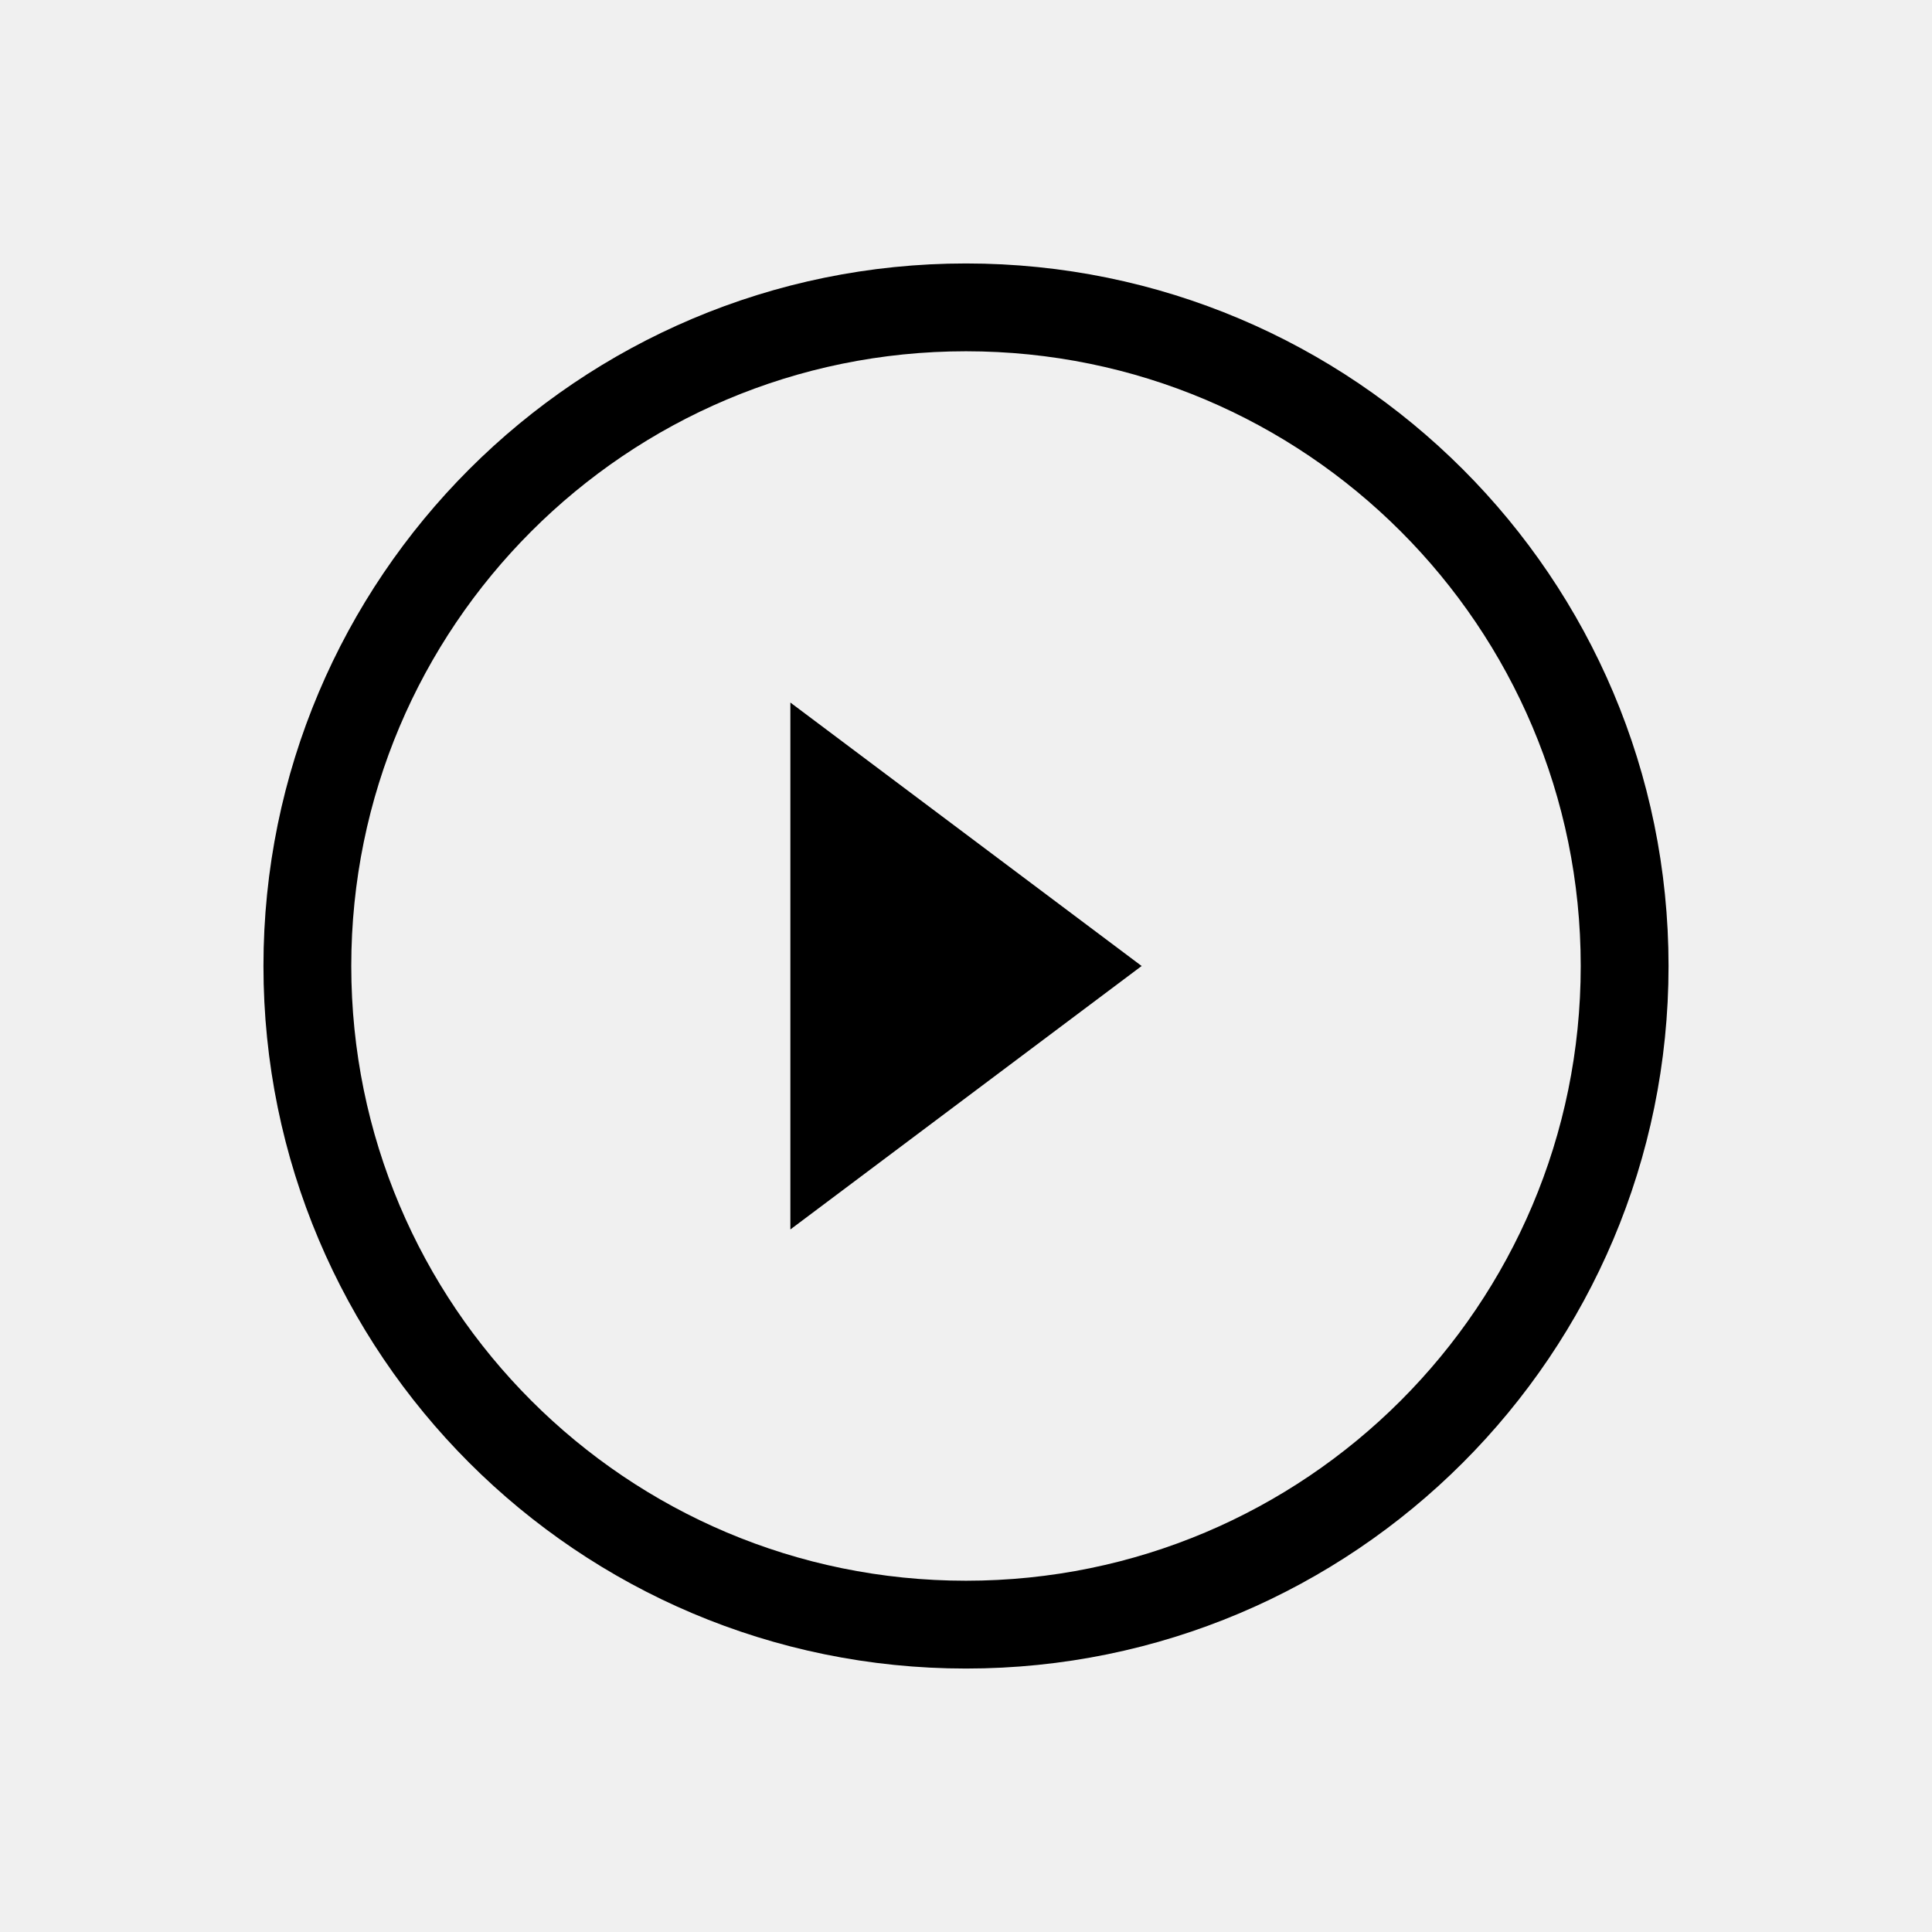
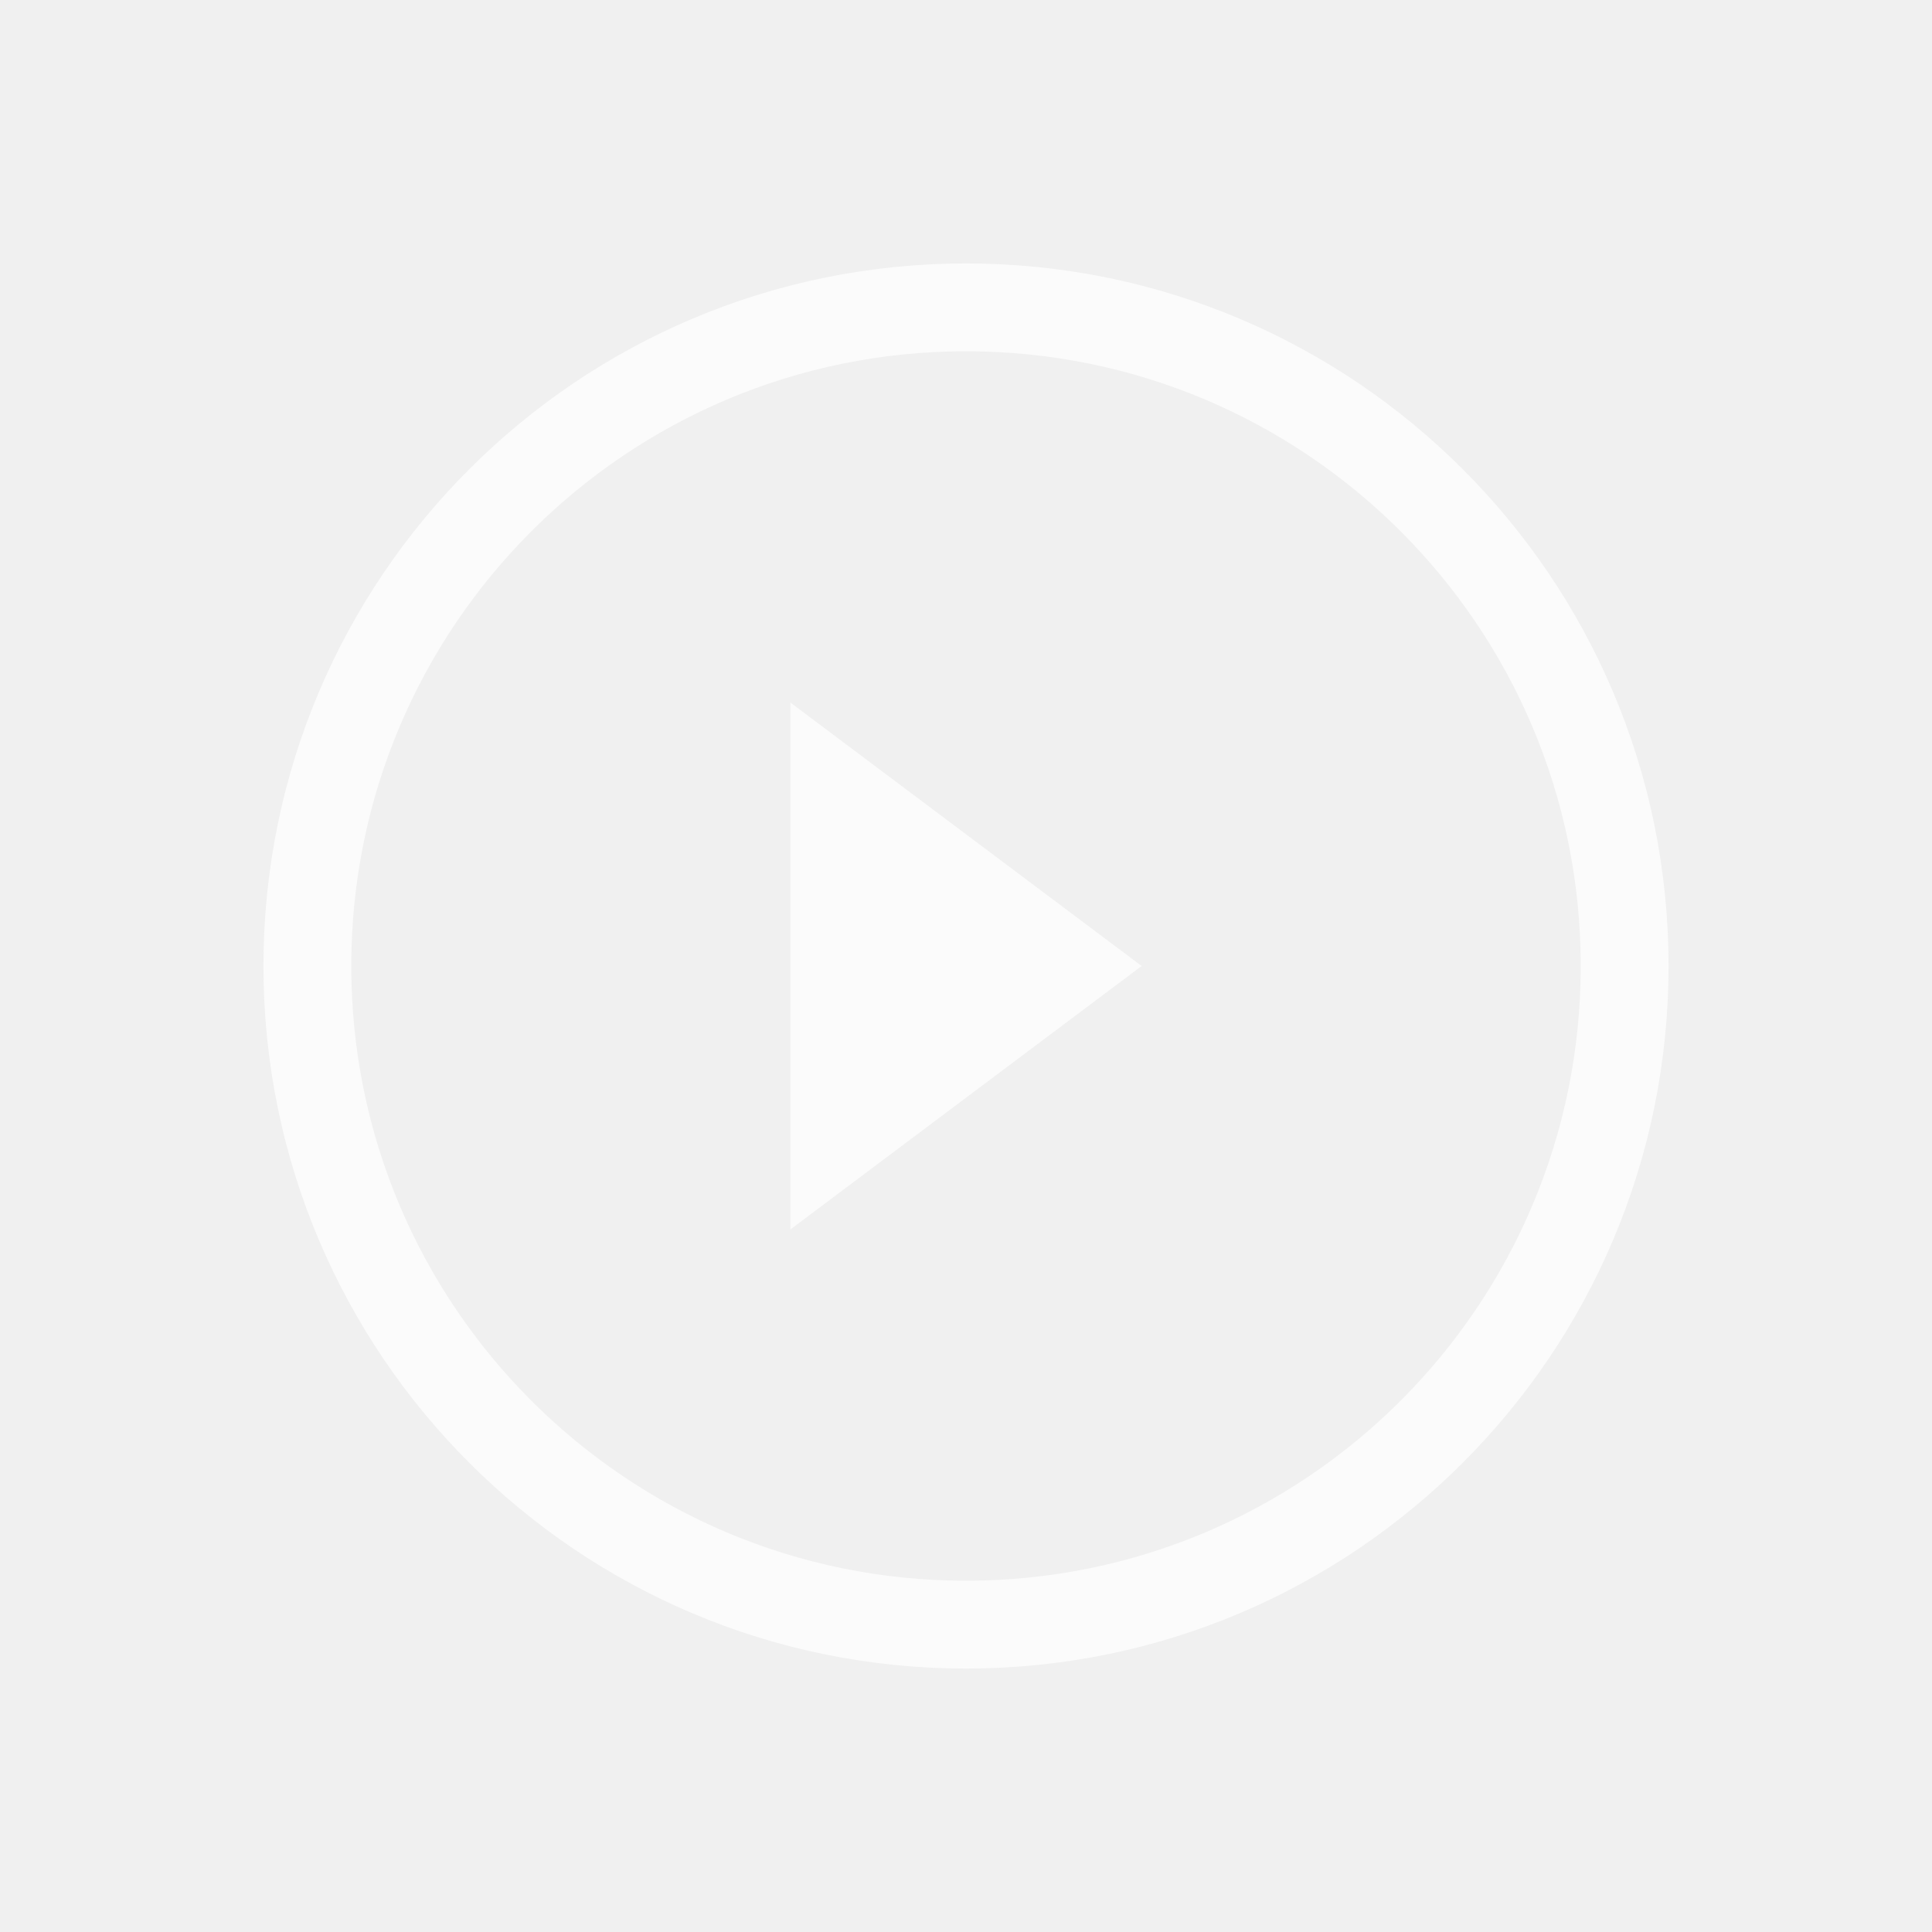
<svg xmlns="http://www.w3.org/2000/svg" id="svg67" viewBox="0 0 22 22" version="1.1" height="22" width="22">
  <defs id="defs3">
    <style type="text/css" id="current-color-scheme">.ColorScheme-Text { color:#dedede; } .ColorScheme-Highlight { color:#5294e2; } .ColorScheme-ButtonBackground { color:#dedede; }</style>
  </defs>
  <g id="media-record" transform="translate(22,-1055.4)" style="fill:#000000">
    <rect y="1030.4" width="22" height="22" opacity="0.001" id="rect5" x="0" />
-     <path class="ColorScheme-Highlight" d="m 11,1035.4 c -3.311,0 -6,2.689 -6,6 0,3.311 2.689,6 6,6 3.311,0 6,-2.689 6,-6 0,-3.311 -2.689,-6 -6,-6 z" enable-background="new" id="path7" style="fill:#ff3232;fill-opacity:1" />
+     <path class="ColorScheme-Highlight" d="m 11,1035.4 c -3.311,0 -6,2.689 -6,6 0,3.311 2.689,6 6,6 3.311,0 6,-2.689 6,-6 0,-3.311 -2.689,-6 -6,-6 z" enable-background="new" fill="#f96060" id="path7" style="fill:#ff3232;fill-opacity:1" />
  </g>
  <g id="media-playback-stop" transform="translate(44,-1055.4)" style="fill:#000000">
    <rect y="1030.4" width="22" height="22" opacity="0.001" id="rect10" x="0" />
-     <path class="ColorScheme-Text" d="m 5,1035.4 v 12 h 12 v -12 z" enable-background="new" id="path12" style="fill:#000000;fill-opacity:1" />
+     <path class="ColorScheme-Text" d="m 5,1035.4 v 12 h 12 v -12 z" enable-background="new" fill="#dedede" id="path12" style="fill:#fbfbfb;fill-opacity:1" />
  </g>
  <g id="media-skip-forward" transform="translate(66,-1055.4)" style="fill:#000000">
    <rect y="1030.4" width="22" height="22" opacity="0.001" id="rect15" x="0" />
-     <path class="ColorScheme-Text" d="m 19,1037.4 v 8 h -2 v -8 z m -2,4 -7,4 v -8 z m -7,0 -7,4 v -8 z" enable-background="new" id="path17" style="fill:#000000;fill-opacity:1" />
+     <path class="ColorScheme-Text" d="m 19,1037.4 v 8 h -2 v -8 z m -2,4 -7,4 v -8 z m -7,0 -7,4 v -8 z" enable-background="new" fill="#dedede" id="path17" style="fill:#fbfbfb;fill-opacity:1" />
  </g>
  <g id="media-skip-backward" transform="matrix(-1,0,0,1,110,-1055.4)" style="fill:#000000">
    <rect y="1030.4" width="22" height="22" opacity="0.001" id="rect20" x="0" />
-     <path class="ColorScheme-Text" d="m 19,1037.4 v 8 h -2 v -8 z m -2,4 -7,4 v -8 z m -7,0 -7,4 v -8 z" enable-background="new" id="path22" style="fill:#000000;fill-opacity:1" />
+     <path class="ColorScheme-Text" d="m 19,1037.4 v 8 h -2 v -8 z m -2,4 -7,4 v -8 z m -7,0 -7,4 v -8 z" enable-background="new" fill="#dedede" id="path22" style="fill:#fbfbfb;fill-opacity:1" />
  </g>
  <g id="media-seek-forward" transform="translate(110,-1055.4)" style="fill:#000000">
    <rect y="1030.4" width="22" height="22" opacity="0.001" id="rect25" x="0" />
-     <path class="ColorScheme-Text" d="m 11,1037.4 7,4 -7,4 z m 0,4 -7,4 v -8 z" enable-background="new" id="path27" style="fill:#000000;fill-opacity:1" />
+     <path class="ColorScheme-Text" d="m 11,1037.4 7,4 -7,4 z m 0,4 -7,4 v -8 z" enable-background="new" fill="#dedede" id="path27" style="fill:#fbfbfb;fill-opacity:1" />
  </g>
  <g id="media-seek-backward" transform="matrix(-1,0,0,1,154,-1055.4)" style="fill:#000000">
    <rect y="1030.4" width="22" height="22" opacity="0.001" id="rect30" x="0" />
-     <path class="ColorScheme-Text" d="m 11,1037.4 7,4 -7,4 z m 0,4 -7,4 v -8 z" enable-background="new" id="path32" style="fill:#000000;fill-opacity:1" />
+     <path class="ColorScheme-Text" d="m 11,1037.4 7,4 -7,4 z m 0,4 -7,4 v -8 z" enable-background="new" fill="#dedede" id="path32" style="fill:#fbfbfb;fill-opacity:1" />
  </g>
  <g id="media-eject" transform="translate(-44,-1055.4)" style="fill:#000000">
    <rect y="1030.4" width="22" height="22" opacity="0.001" id="rect35" x="0" />
-     <path class="ColorScheme-Text" d="m 11,1036.4 -5,5 v 1 h 10 v -1 z m -5,8 v 2 h 10 v -2 z" color="#dedede" display="block" id="path37" style="fill:#000000;fill-opacity:1" />
+     <path class="ColorScheme-Text" d="m 11,1036.4 -5,5 v 1 h 10 v -1 z m -5,8 v 2 h 10 v -2 z" color="#dedede" display="block" fill="#dedede" id="path37" style="fill:#fbfbfb;fill-opacity:1" />
  </g>
  <g id="media-playback-pause" transform="translate(-22,-1055.4)" style="fill:#000000">
    <rect y="1030.4" width="22" height="22" opacity="0.001" id="rect40" x="0" />
-     <path class="ColorScheme-Text" d="m 5,1035.4 v 12 h 4 v -12 z m 8,0 v 12 h 4 v -12 z" enable-background="new" id="path42" style="fill:#000000;fill-opacity:1" />
+     <path class="ColorScheme-Text" d="m 5,1035.4 v 12 h 4 v -12 z m 8,0 v 12 h 4 v -12 z" enable-background="new" fill="#dedede" id="path42" style="fill:#fbfbfb;fill-opacity:1" />
  </g>
  <g id="media-playback-start" transform="translate(0,-1055.4)" style="fill:#000000">
    <rect y="1030.4" width="22" height="22" opacity="0.001" id="rect45" x="0" />
-     <path class="ColorScheme-Text" d="m 6,1035.4 v 12 l 11,-6 -9.899,-5.4 z" enable-background="new" id="path47" style="fill:#000000;fill-opacity:1" />
+     <path class="ColorScheme-Text" d="m 6,1035.4 v 12 l 11,-6 -9.899,-5.4 z" enable-background="new" fill="#dedede" id="path47" style="fill:#fbfbfb;fill-opacity:1" />
  </g>
  <g id="media-playback-paused" transform="translate(-25,-28)">
    <rect style="color:#dedede;stroke-width:1.5" x="1" y="28" width="22" height="22" fill="#ed1515" fill-opacity="0.004" opacity="0.01" id="rect50" />
-     <circle style="fill:none;fill-opacity:1;stroke:#000000;stroke-width:1;stroke-linecap:round;stroke-linejoin:round;stroke-miterlimit:4;stroke-dasharray:none;stroke-opacity:1;paint-order:stroke fill markers" id="circle901" cx="12" cy="39" r="7.5" />
-     <rect style="fill:#000000;stroke-width:1;stroke-linecap:round;stroke-linejoin:round;stroke-miterlimit:4;stroke-dasharray:none" id="rect967" width="1" height="6" x="10" y="36" ry="0.5" />
-     <rect style="fill:#000000;stroke-width:1;stroke-linecap:round;stroke-linejoin:round;stroke-miterlimit:4;stroke-dasharray:none" id="rect1068" width="1" height="6" x="13" y="36" ry="0.5" />
+     <circle style="fill:none;fill-opacity:1;stroke:#fbfbfb;stroke-width:1;stroke-linecap:round;stroke-linejoin:round;stroke-miterlimit:4;stroke-dasharray:none;stroke-opacity:1;paint-order:stroke fill markers" id="circle901" cx="12" cy="39" r="7.5" />
+     <rect style="fill:#ffffff;stroke-width:1;stroke-linecap:round;stroke-linejoin:round;stroke-miterlimit:4;stroke-dasharray:none" id="rect967" width="1" height="6" x="10" y="36" ry="0.5" />
+     <rect style="fill:#ffffff;stroke-width:1;stroke-linecap:round;stroke-linejoin:round;stroke-miterlimit:4;stroke-dasharray:none" id="rect1068" width="1" height="6" x="13" y="36" ry="0.5" />
  </g>
  <g id="media-playback-playing" transform="translate(-25,-28)">
    <rect style="color:#dedede;stroke-width:1.5" x="25" y="28" width="22" height="22" fill="#ed1515" fill-opacity="0.004" opacity="0.01" id="rect55" />
-     <path d="m 34,36 v 6 l 4,-3 z" style="fill:#000000;fill-opacity:1;stroke:none;stroke-width:1;stroke-linecap:round;stroke-miterlimit:4;stroke-dasharray:none;stroke-opacity:1" id="rect932" />
-     <circle style="fill:none;fill-opacity:1;stroke:#000000;stroke-width:1;stroke-linecap:round;stroke-linejoin:round;stroke-miterlimit:4;stroke-dasharray:none;stroke-opacity:1;paint-order:stroke fill markers" id="circle1152" cx="36" cy="39" r="7.5" />
+     <path d="m 34,36 v 6 l 4,-3 z" style="fill:#fbfbfb;fill-opacity:1;stroke:none;stroke-width:1;stroke-linecap:round;stroke-miterlimit:4;stroke-dasharray:none;stroke-opacity:1" id="rect932" />
+     <circle style="fill:none;fill-opacity:1;stroke:#fbfbfb;stroke-width:1;stroke-linecap:round;stroke-linejoin:round;stroke-miterlimit:4;stroke-dasharray:none;stroke-opacity:1;paint-order:stroke fill markers" id="circle1152" cx="36" cy="39" r="7.5" />
  </g>
  <g id="media-playback-stopped" transform="translate(-25,-28)">
    <rect style="color:#dedede;stroke-width:1.5" x="49" y="28" width="22" height="22" fill="#ed1515" fill-opacity="0.004" opacity="0.01" id="rect60" />
-     <circle style="fill:none;fill-opacity:1;stroke:#000000;stroke-width:1;stroke-linecap:round;stroke-linejoin:round;stroke-miterlimit:4;stroke-dasharray:none;stroke-opacity:1;paint-order:stroke fill markers" id="circle1287" cx="60" cy="39" r="7.5" />
-     <rect style="fill:#000000;stroke-width:1;stroke-linecap:round;stroke-linejoin:round;stroke-miterlimit:4;stroke-dasharray:none" id="rect1666" width="6" height="6" x="57" y="36" ry="2" />
+     <circle style="fill:none;fill-opacity:1;stroke:#fbfbfb;stroke-width:1;stroke-linecap:round;stroke-linejoin:round;stroke-miterlimit:4;stroke-dasharray:none;stroke-opacity:1;paint-order:stroke fill markers" id="circle1287" cx="60" cy="39" r="7.5" />
+     <rect style="fill:#ffffff;stroke-width:1;stroke-linecap:round;stroke-linejoin:round;stroke-miterlimit:4;stroke-dasharray:none" id="rect1666" width="6" height="6" x="57" y="36" ry="2" />
  </g>
</svg>
